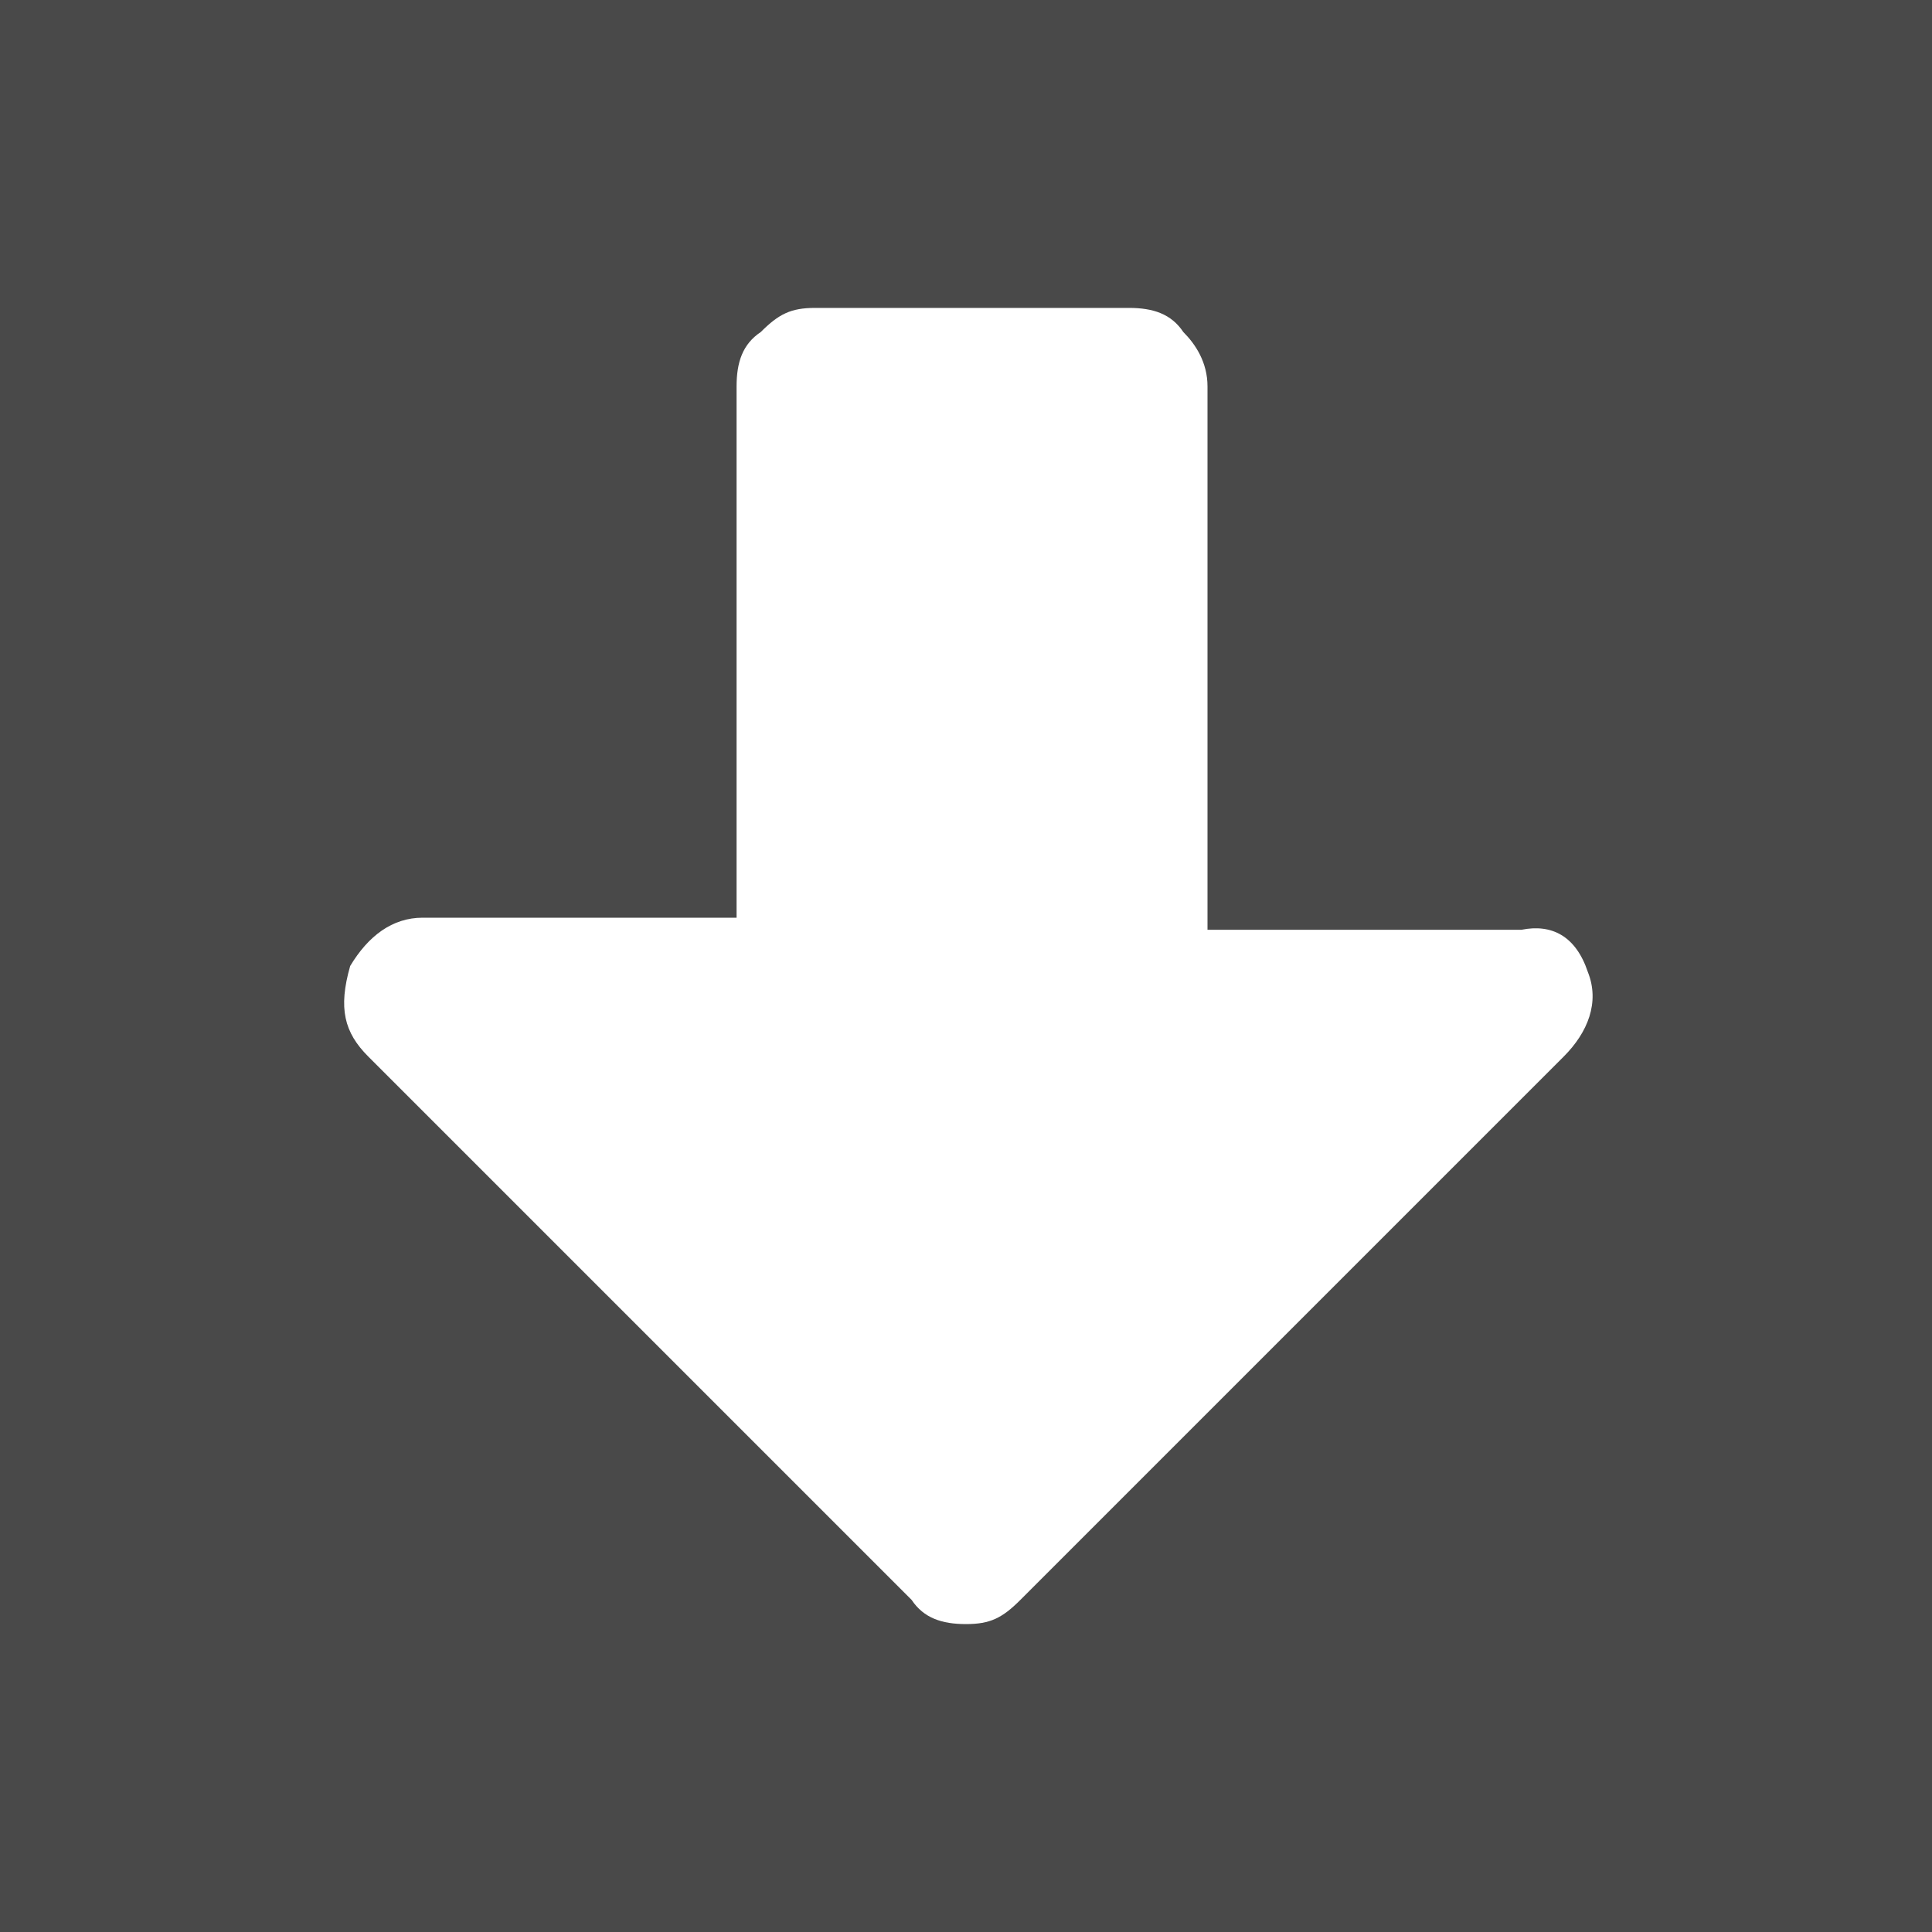
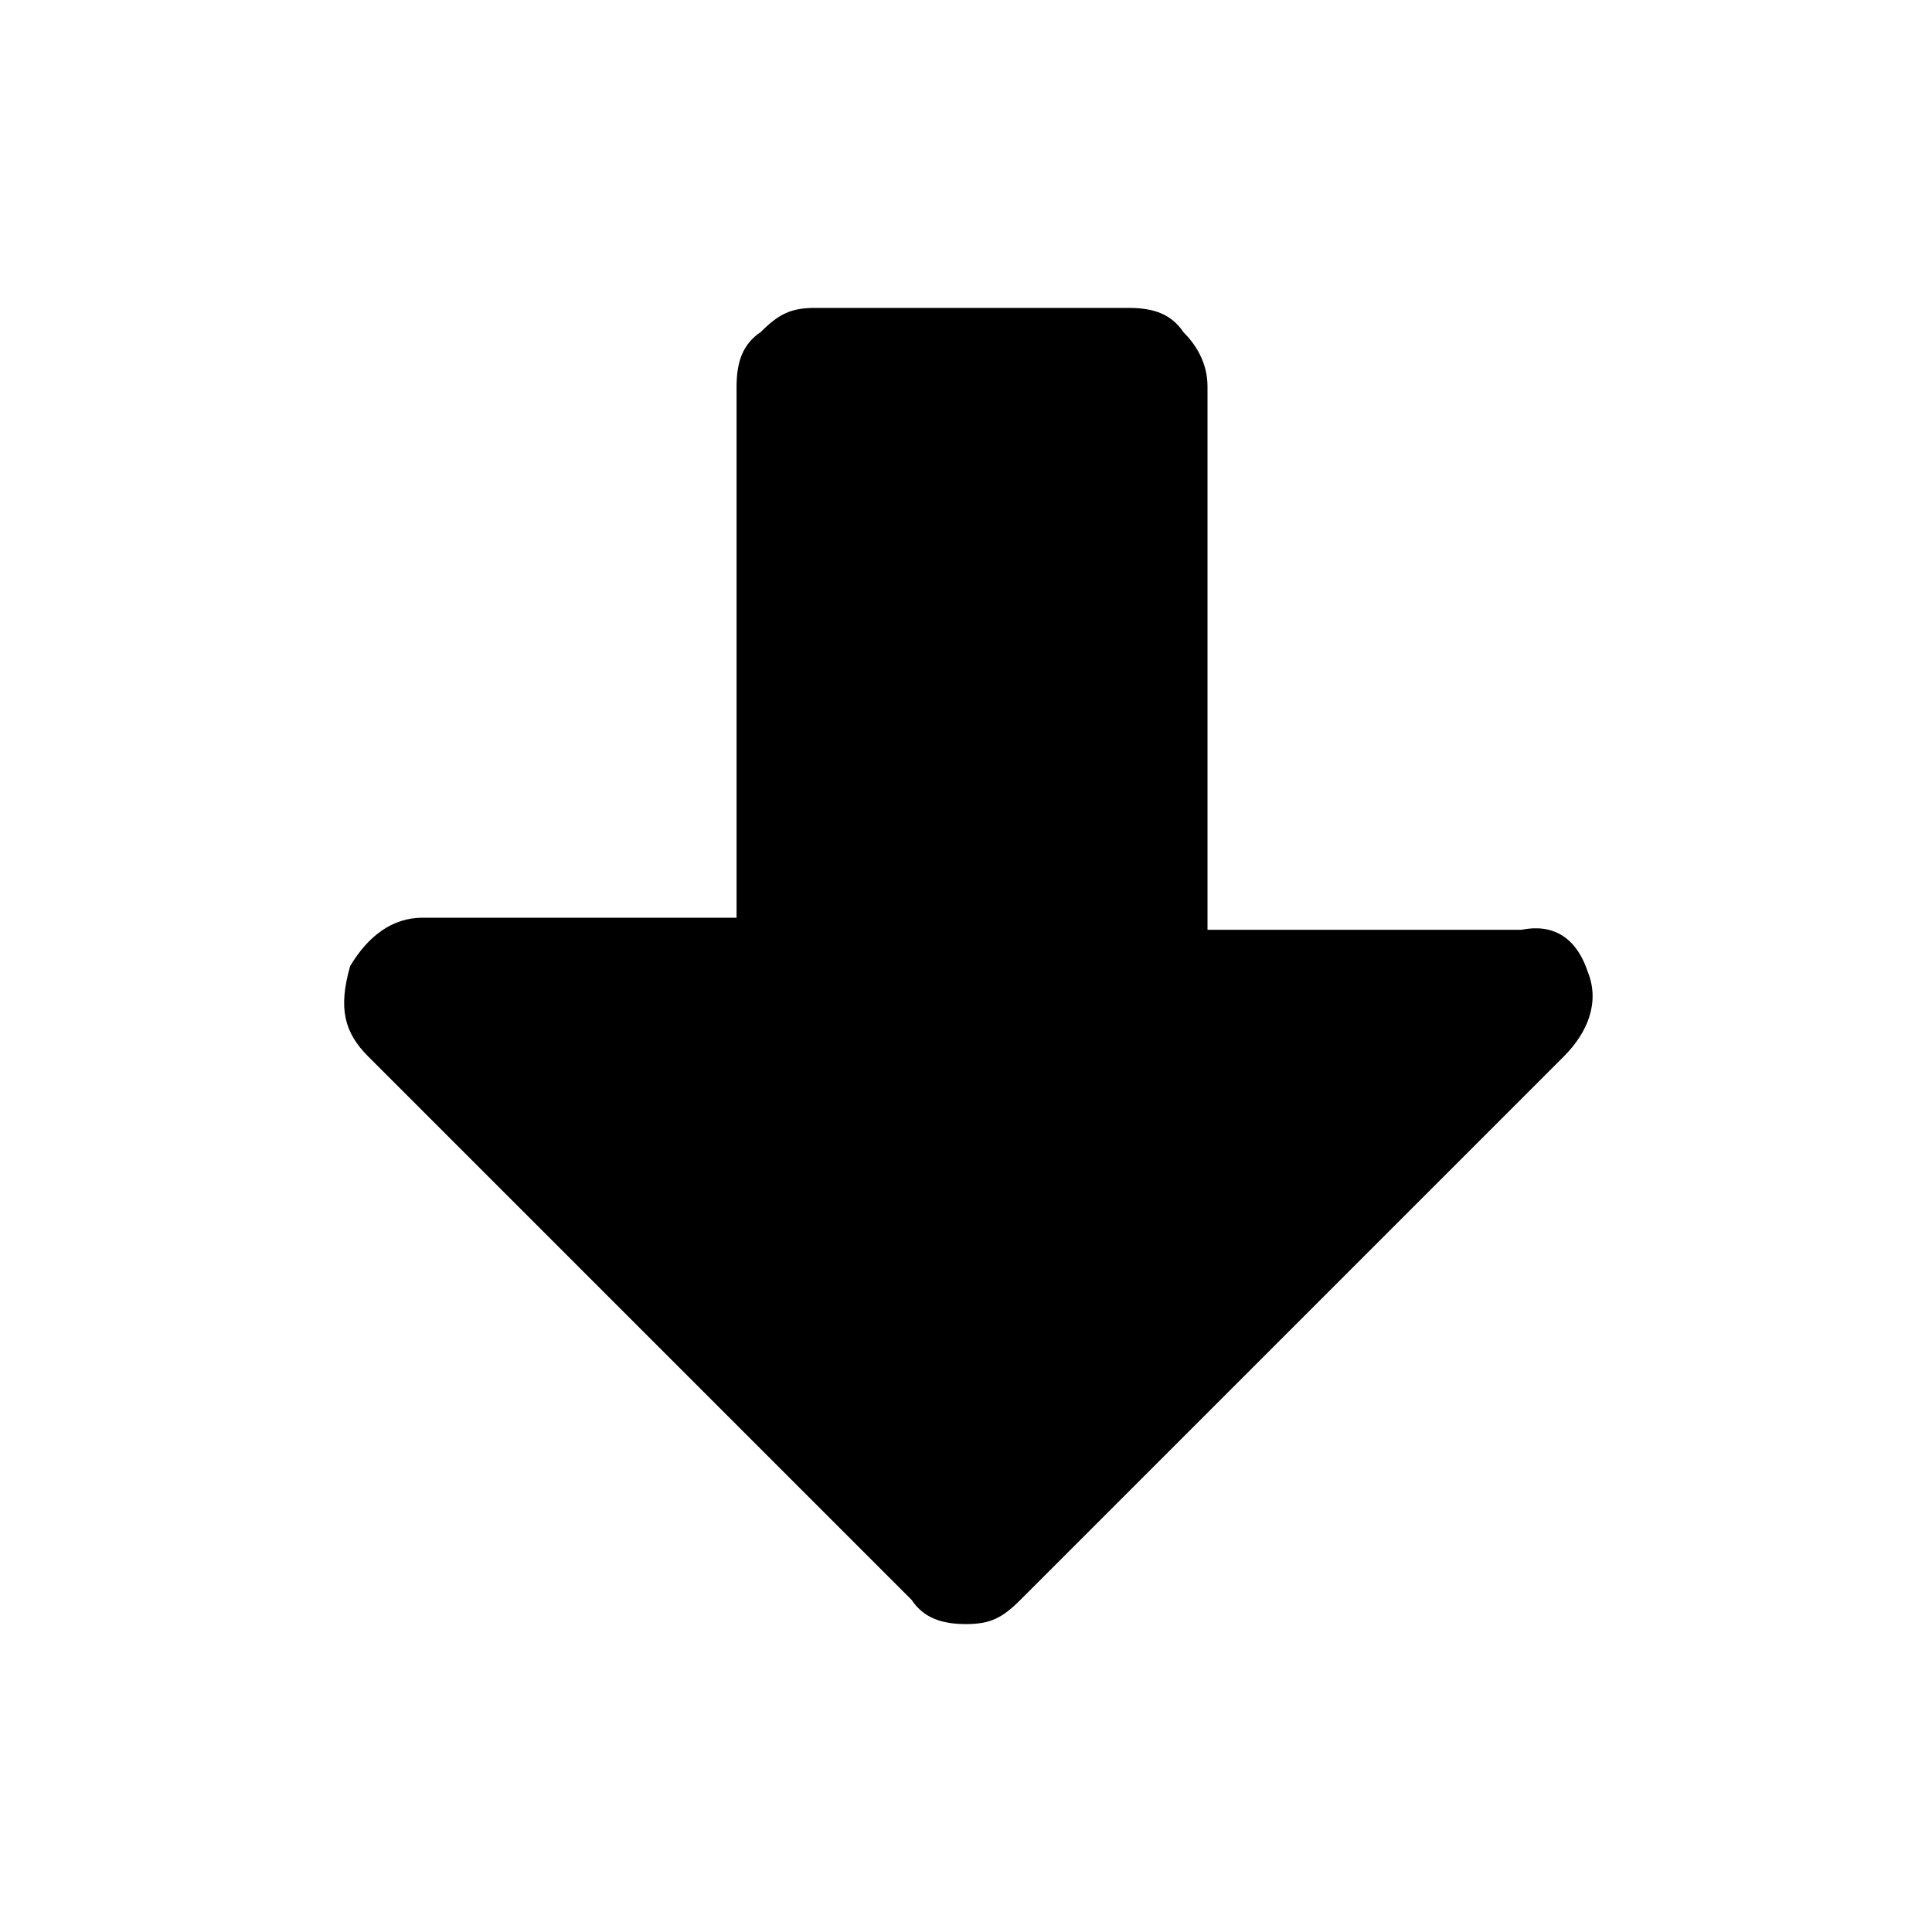
<svg xmlns="http://www.w3.org/2000/svg" viewBox="0 0 32 32">
-   <path fill="#494949" d="M0 0v32h32V0H0zm25.9 17.5l-9 9c-.3.3-.5.4-.9.4s-.7-.1-.9-.4l-9-9c-.4-.4-.5-.8-.3-1.5.3-.5.7-.8 1.2-.8h5.2V6.4c0-.4.1-.7.4-.9.3-.3.5-.4.9-.4h5.2c.4 0 .7.1.9.4.2.2.4.5.4.9v9h5.2c.5-.1.9.1 1.1.7.2.5 0 1-.4 1.4z" />
+   <path d="M25.9 17.5l-9 9c-.3.3-.5.4-.9.4s-.7-.1-.9-.4l-9-9c-.4-.4-.5-.8-.3-1.5.3-.5.7-.8 1.2-.8h5.2V6.4c0-.4.1-.7.4-.9.3-.3.5-.4.9-.4h5.2c.4 0 .7.1.9.4.2.2.4.5.4.9v9h5.2c.5-.1.9.1 1.1.7.2.5 0 1-.4 1.4z" />
</svg>
